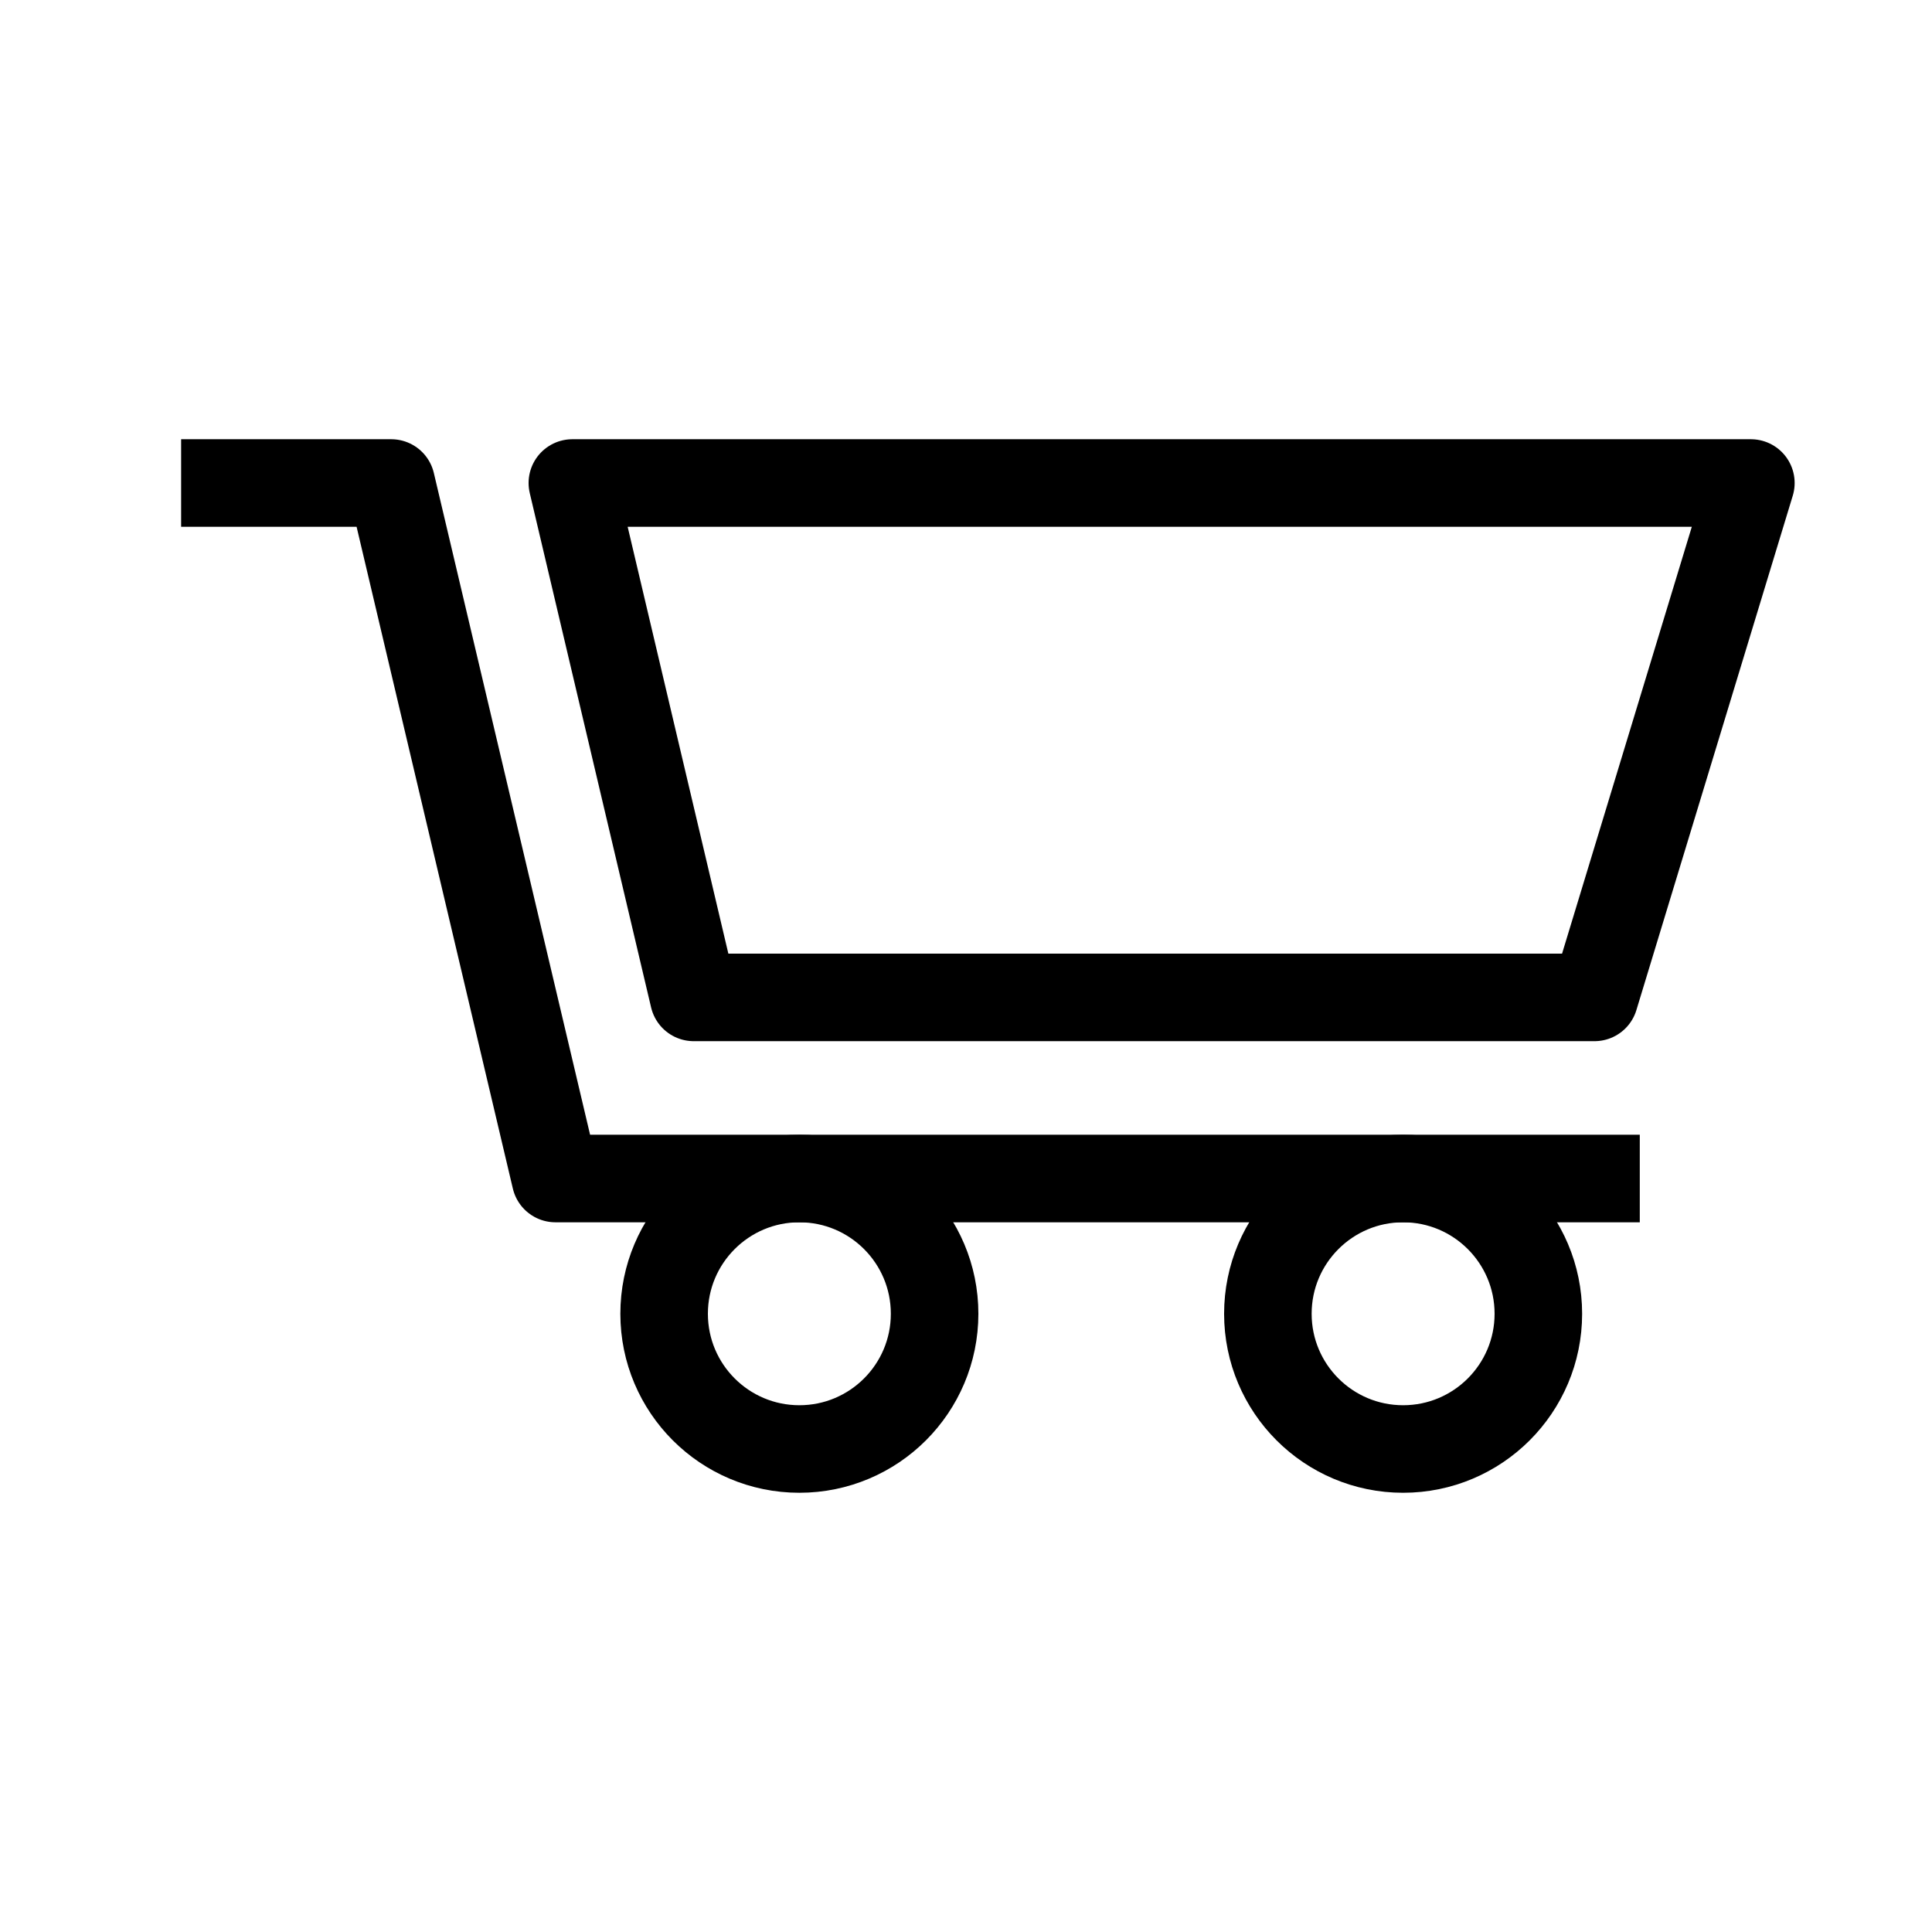
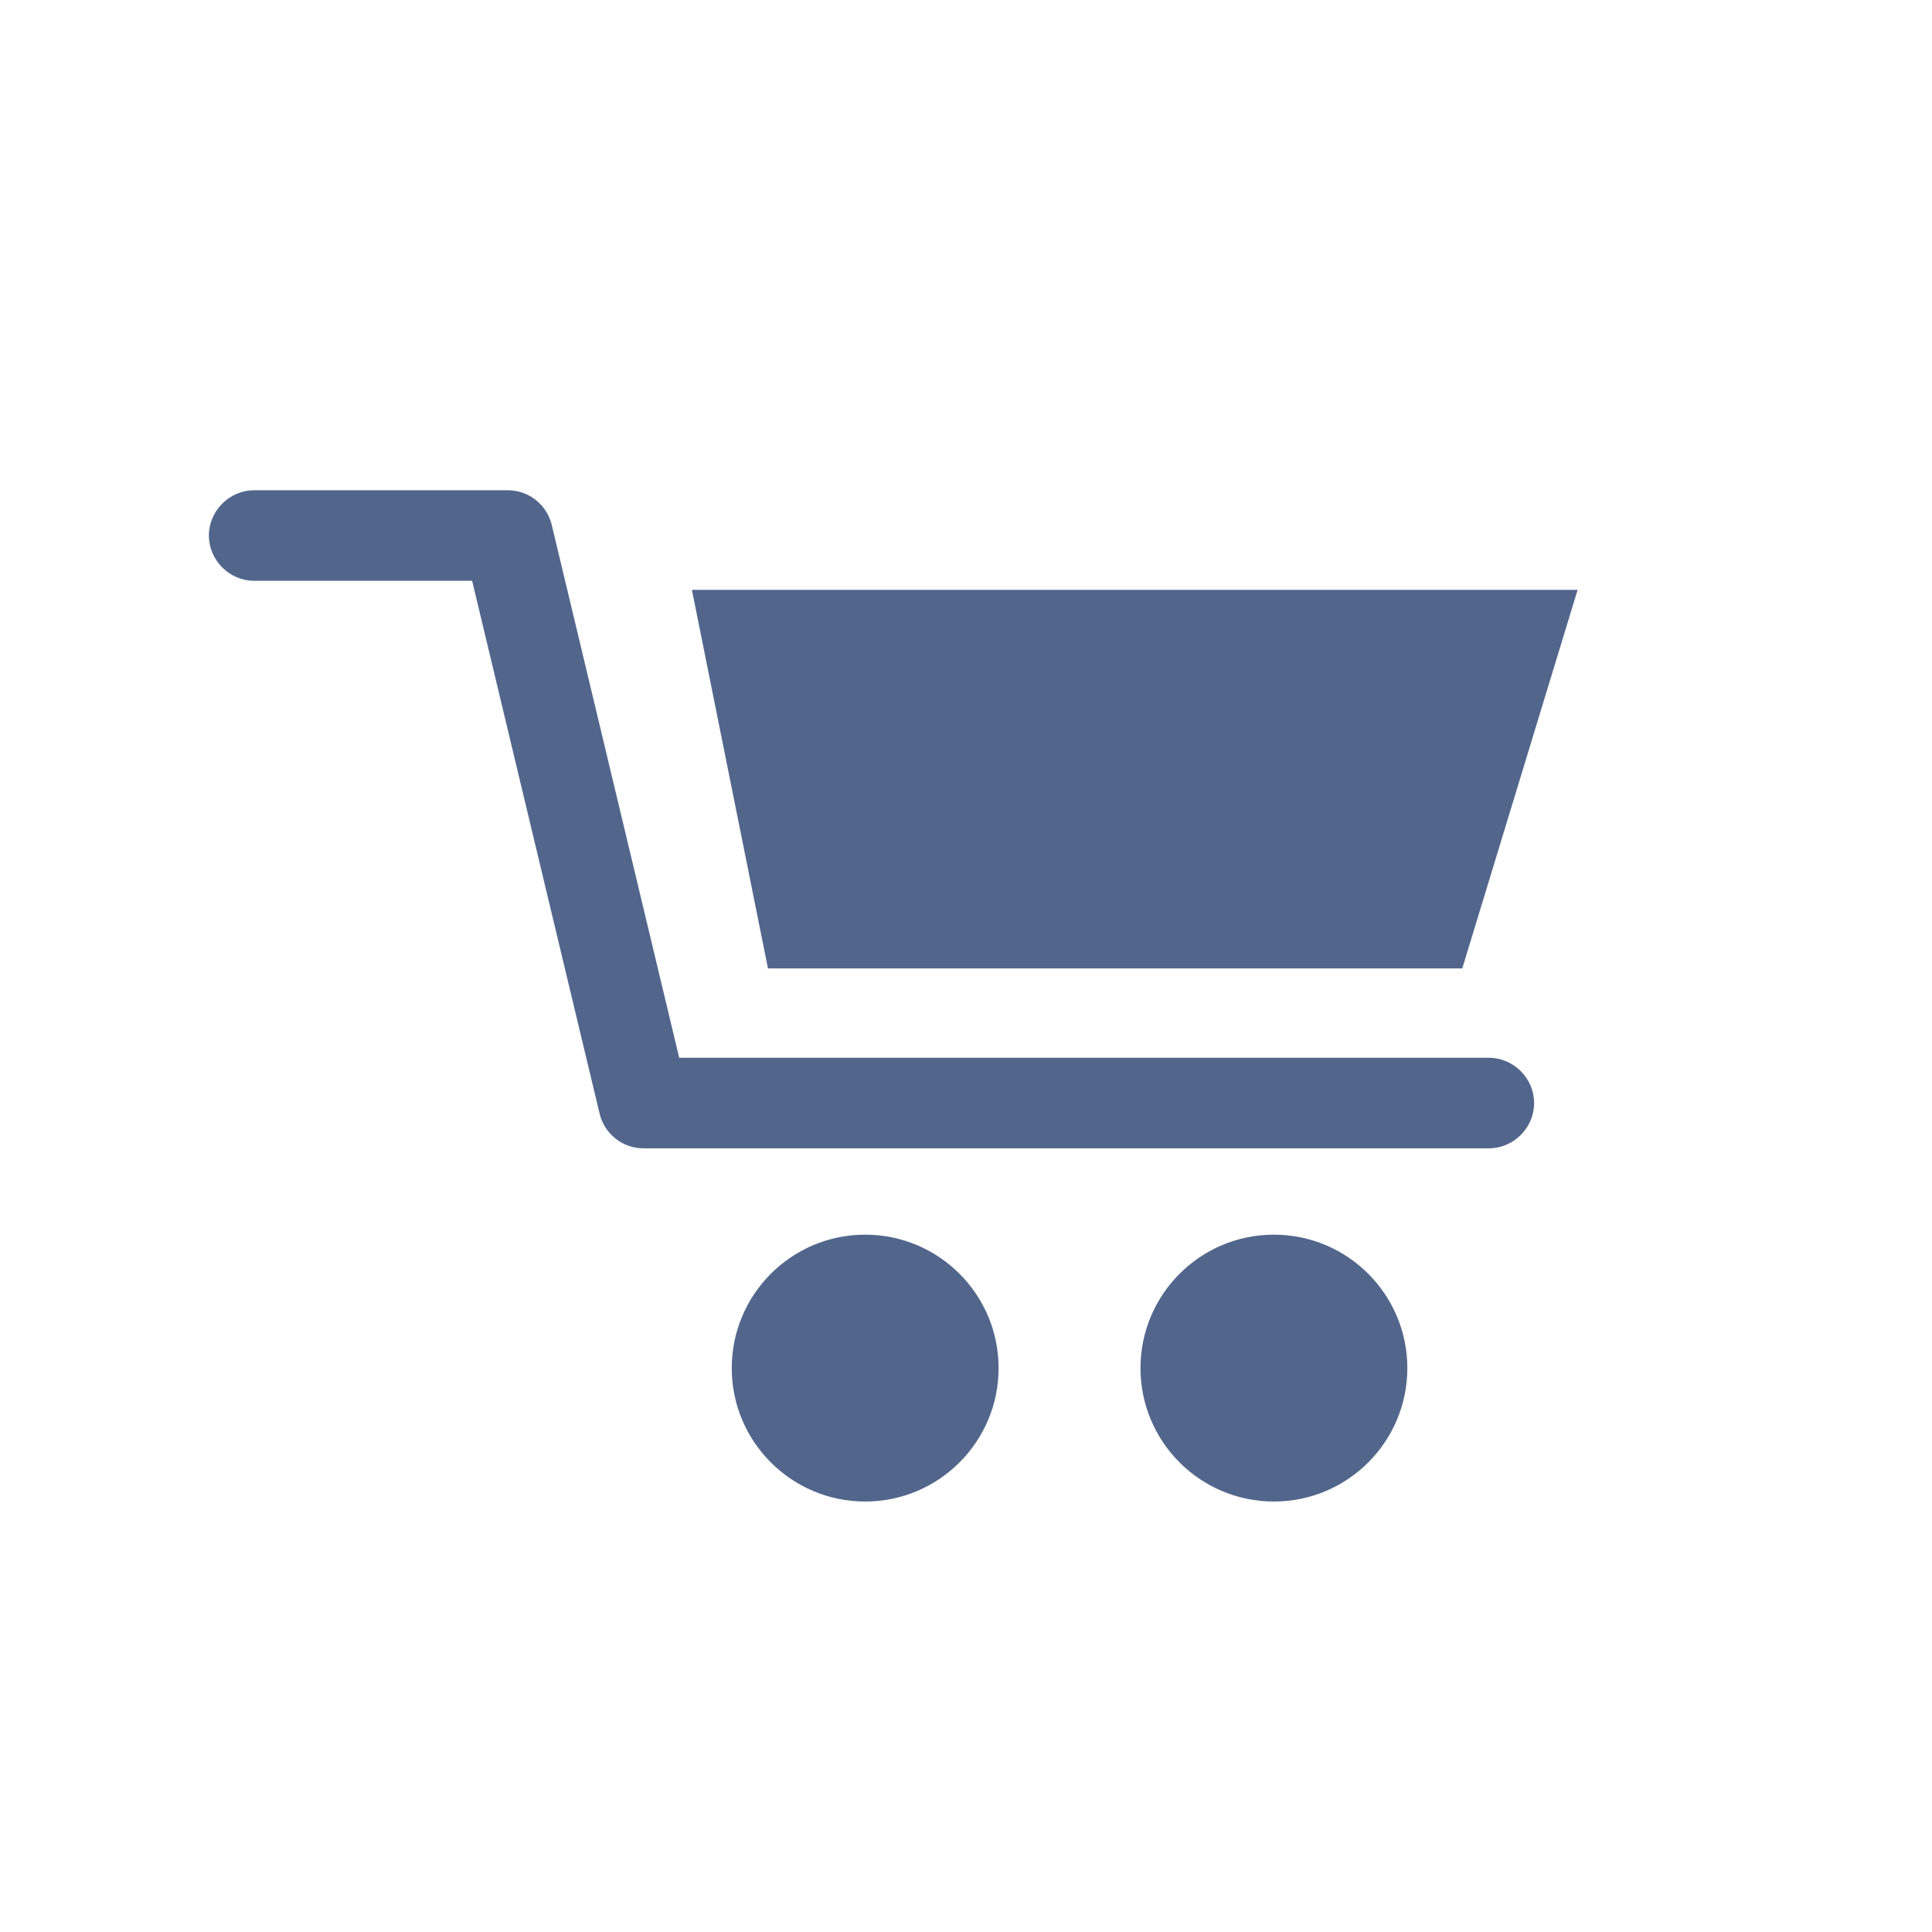
- <svg xmlns="http://www.w3.org/2000/svg" id="cat-pg" viewBox="0 0 32 32">
-   <defs>
-     <style>.cls-1,.cls-2{fill:none;stroke:#000;stroke-linejoin:round;stroke-width:1.45px;}.cls-2{stroke-linecap:round;}</style>
-   </defs>
-   <path class="cls-1" d="M11,21.76a2.24,2.24,0,1,0,2.24-2.24A2.24,2.24,0,0,0,11,21.76" />
-   <path class="cls-1" d="M21,21.76a2.24,2.24,0,1,0,2.24-2.24A2.24,2.24,0,0,0,21,21.76" />
-   <polyline class="cls-1" points="3 8 6.48 8 9.2 19.52 27.16 19.52" />
-   <polygon class="cls-2" points="11.49 16.52 9.48 8 29 8 26.41 16.52 11.49 16.52" />
+ <svg xmlns="http://www.w3.org/2000/svg" xmlns:xlink="http://www.w3.org/1999/xlink" version="1.1" id="Layer_1" x="0px" y="0px" viewBox="0 0 320 320" style="enable-background:new 0 0 320 320;" xml:space="preserve">
+   <style type="text/css">
+ 	.st0{clip-path:url(#SVGID_00000112618081438115241380000006017326264705601968_);fill:#52668C;}
+ </style>
+   <g>
+     <defs>
+       <rect id="SVGID_1_" width="320" height="320" />
+     </defs>
+     <clipPath id="SVGID_00000075854789834796967340000004776855027621388954_">
+       <use xlink:href="#SVGID_1_" style="overflow:visible;" />
+     </clipPath>
+     <path style="clip-path:url(#SVGID_00000075854789834796967340000004776855027621388954_);fill:#52668C;" d="M188.9,226.6   c0,12.2,9.9,22.1,22.1,22.1s22.1-9.9,22.1-22.1c0-12.2-9.9-22.1-22.1-22.1S188.9,214.4,188.9,226.6 M121.2,226.6   c0,12.2,9.9,22.1,22.1,22.1c12.2,0,22.1-9.9,22.1-22.1c0-12.2-9.9-22.1-22.1-22.1C131.1,204.5,121.2,214.4,121.2,226.6    M246.6,175.2H112.5L91.4,87c-0.8-3.4-3.8-5.8-7.3-5.8h-42c-4.1,0-7.5,3.4-7.5,7.5s3.4,7.5,7.5,7.5h36.1l21.1,88.2   c0.8,3.4,3.8,5.8,7.3,5.8h140c4.1,0,7.5-3.4,7.5-7.5C254.1,178.6,250.7,175.2,246.6,175.2 M261.3,97.7H114.6l12.6,62.7h115   L261.3,97.7z" />
+   </g>
</svg>
